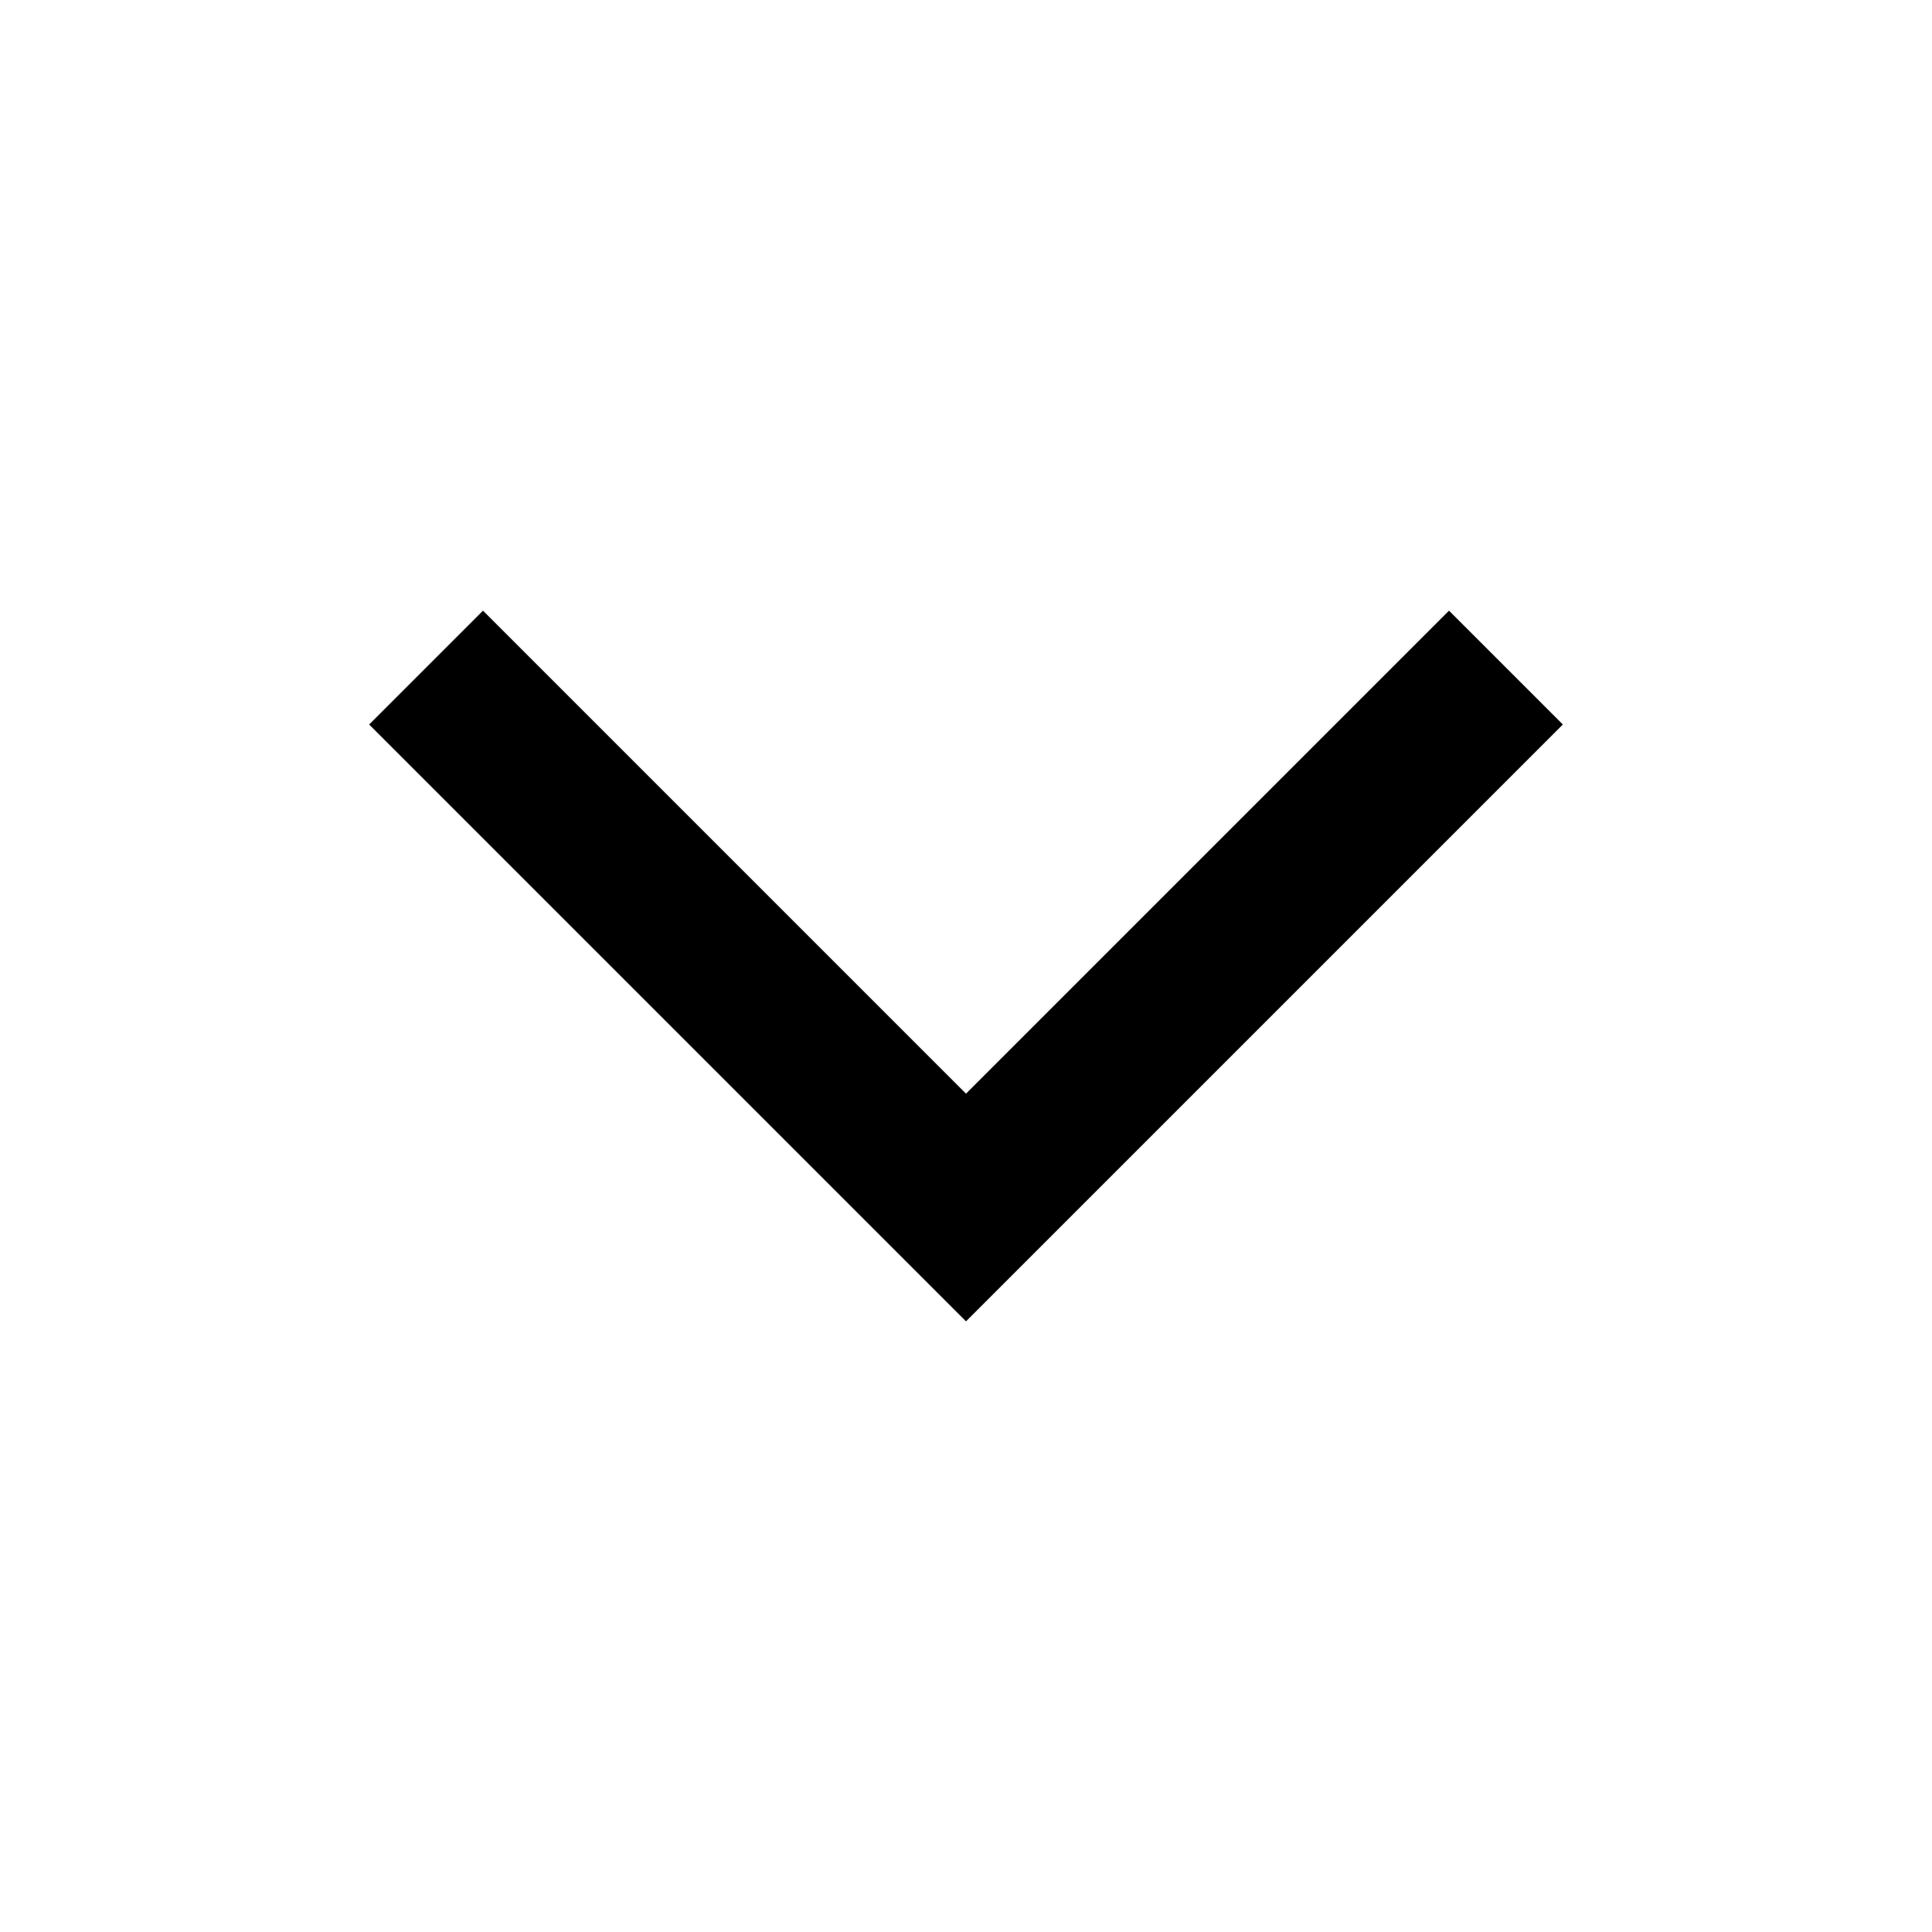
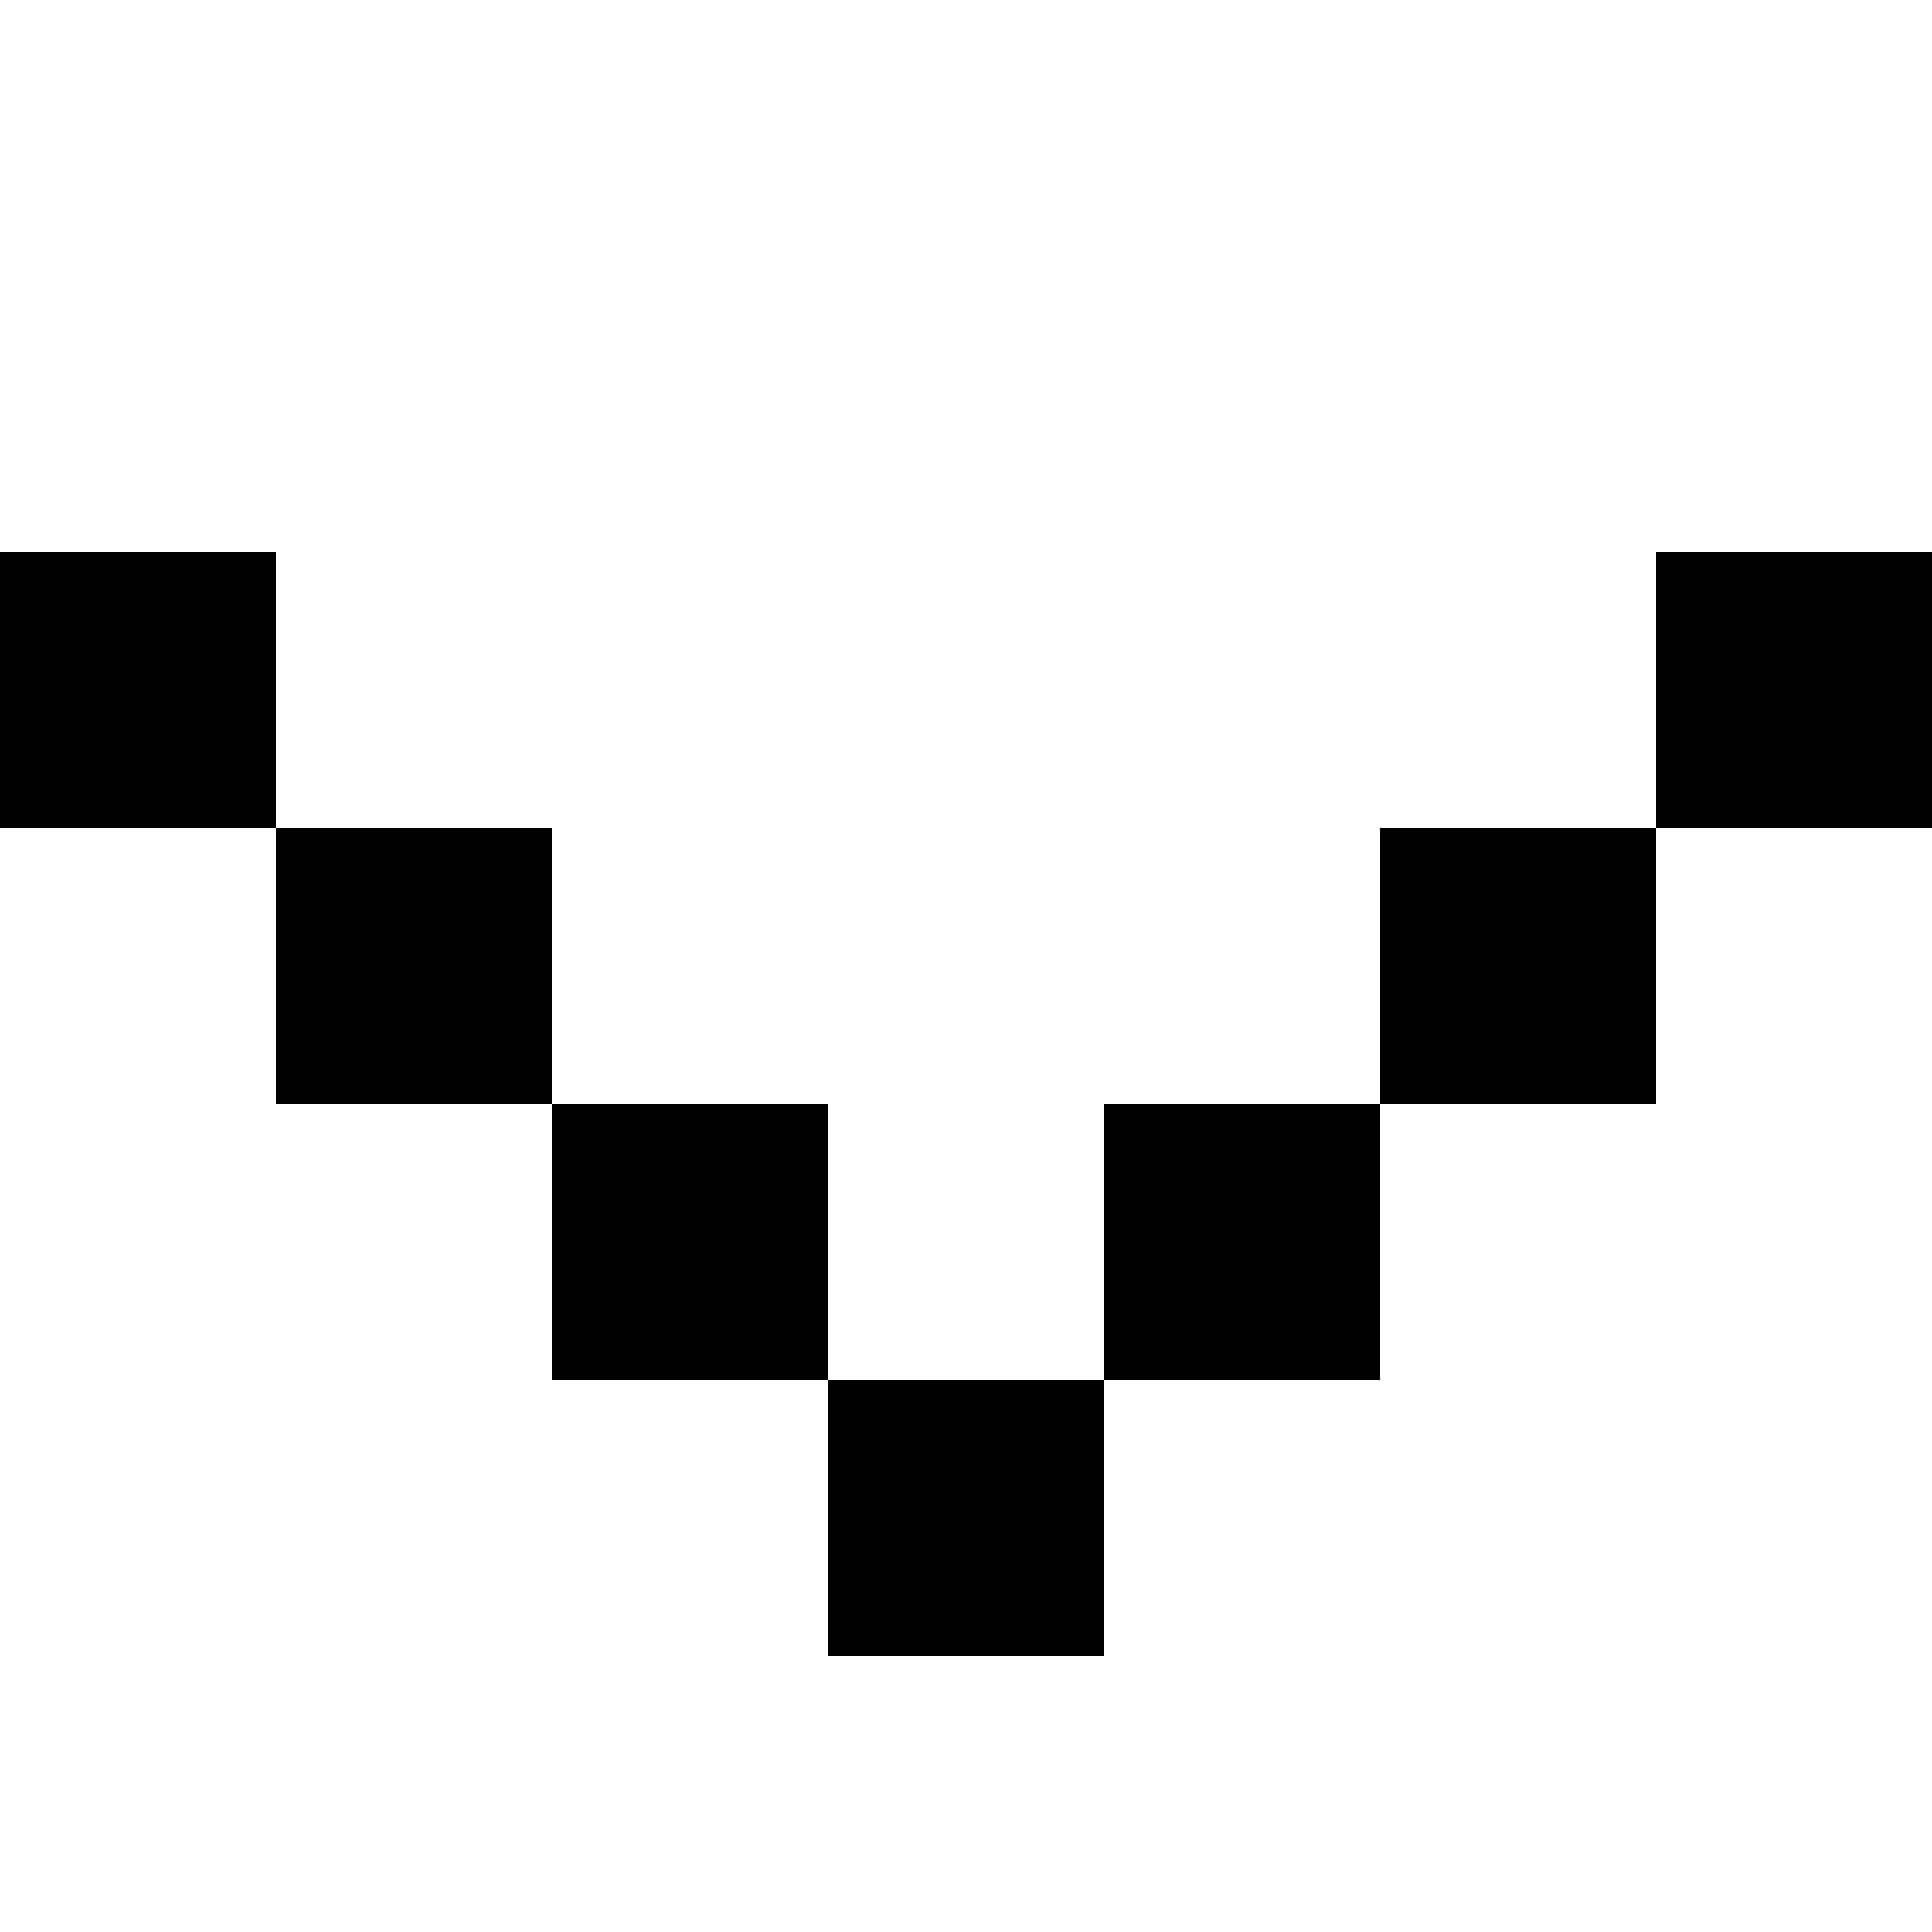
- <svg xmlns="http://www.w3.org/2000/svg" viewBox="0 0 24 24" width="14" height="14" fill="none" stroke="currentColor" stroke-width="2" stroke-linecap="square" stroke-linejoin="miter">
-   <path d="m6 9 6 6 6-6" />
+ <svg xmlns="http://www.w3.org/2000/svg" viewBox="0 0 7 7" width="14" height="14" fill="currentColor" shape-rendering="crispEdges">
+   <rect x="0" y="2" width="1" height="1" />
+   <rect x="6" y="2" width="1" height="1" />
+   <rect x="1" y="3" width="1" height="1" />
+   <rect x="5" y="3" width="1" height="1" />
+   <rect x="2" y="4" width="1" height="1" />
+   <rect x="4" y="4" width="1" height="1" />
+   <rect x="3" y="5" width="1" height="1" />
</svg>
